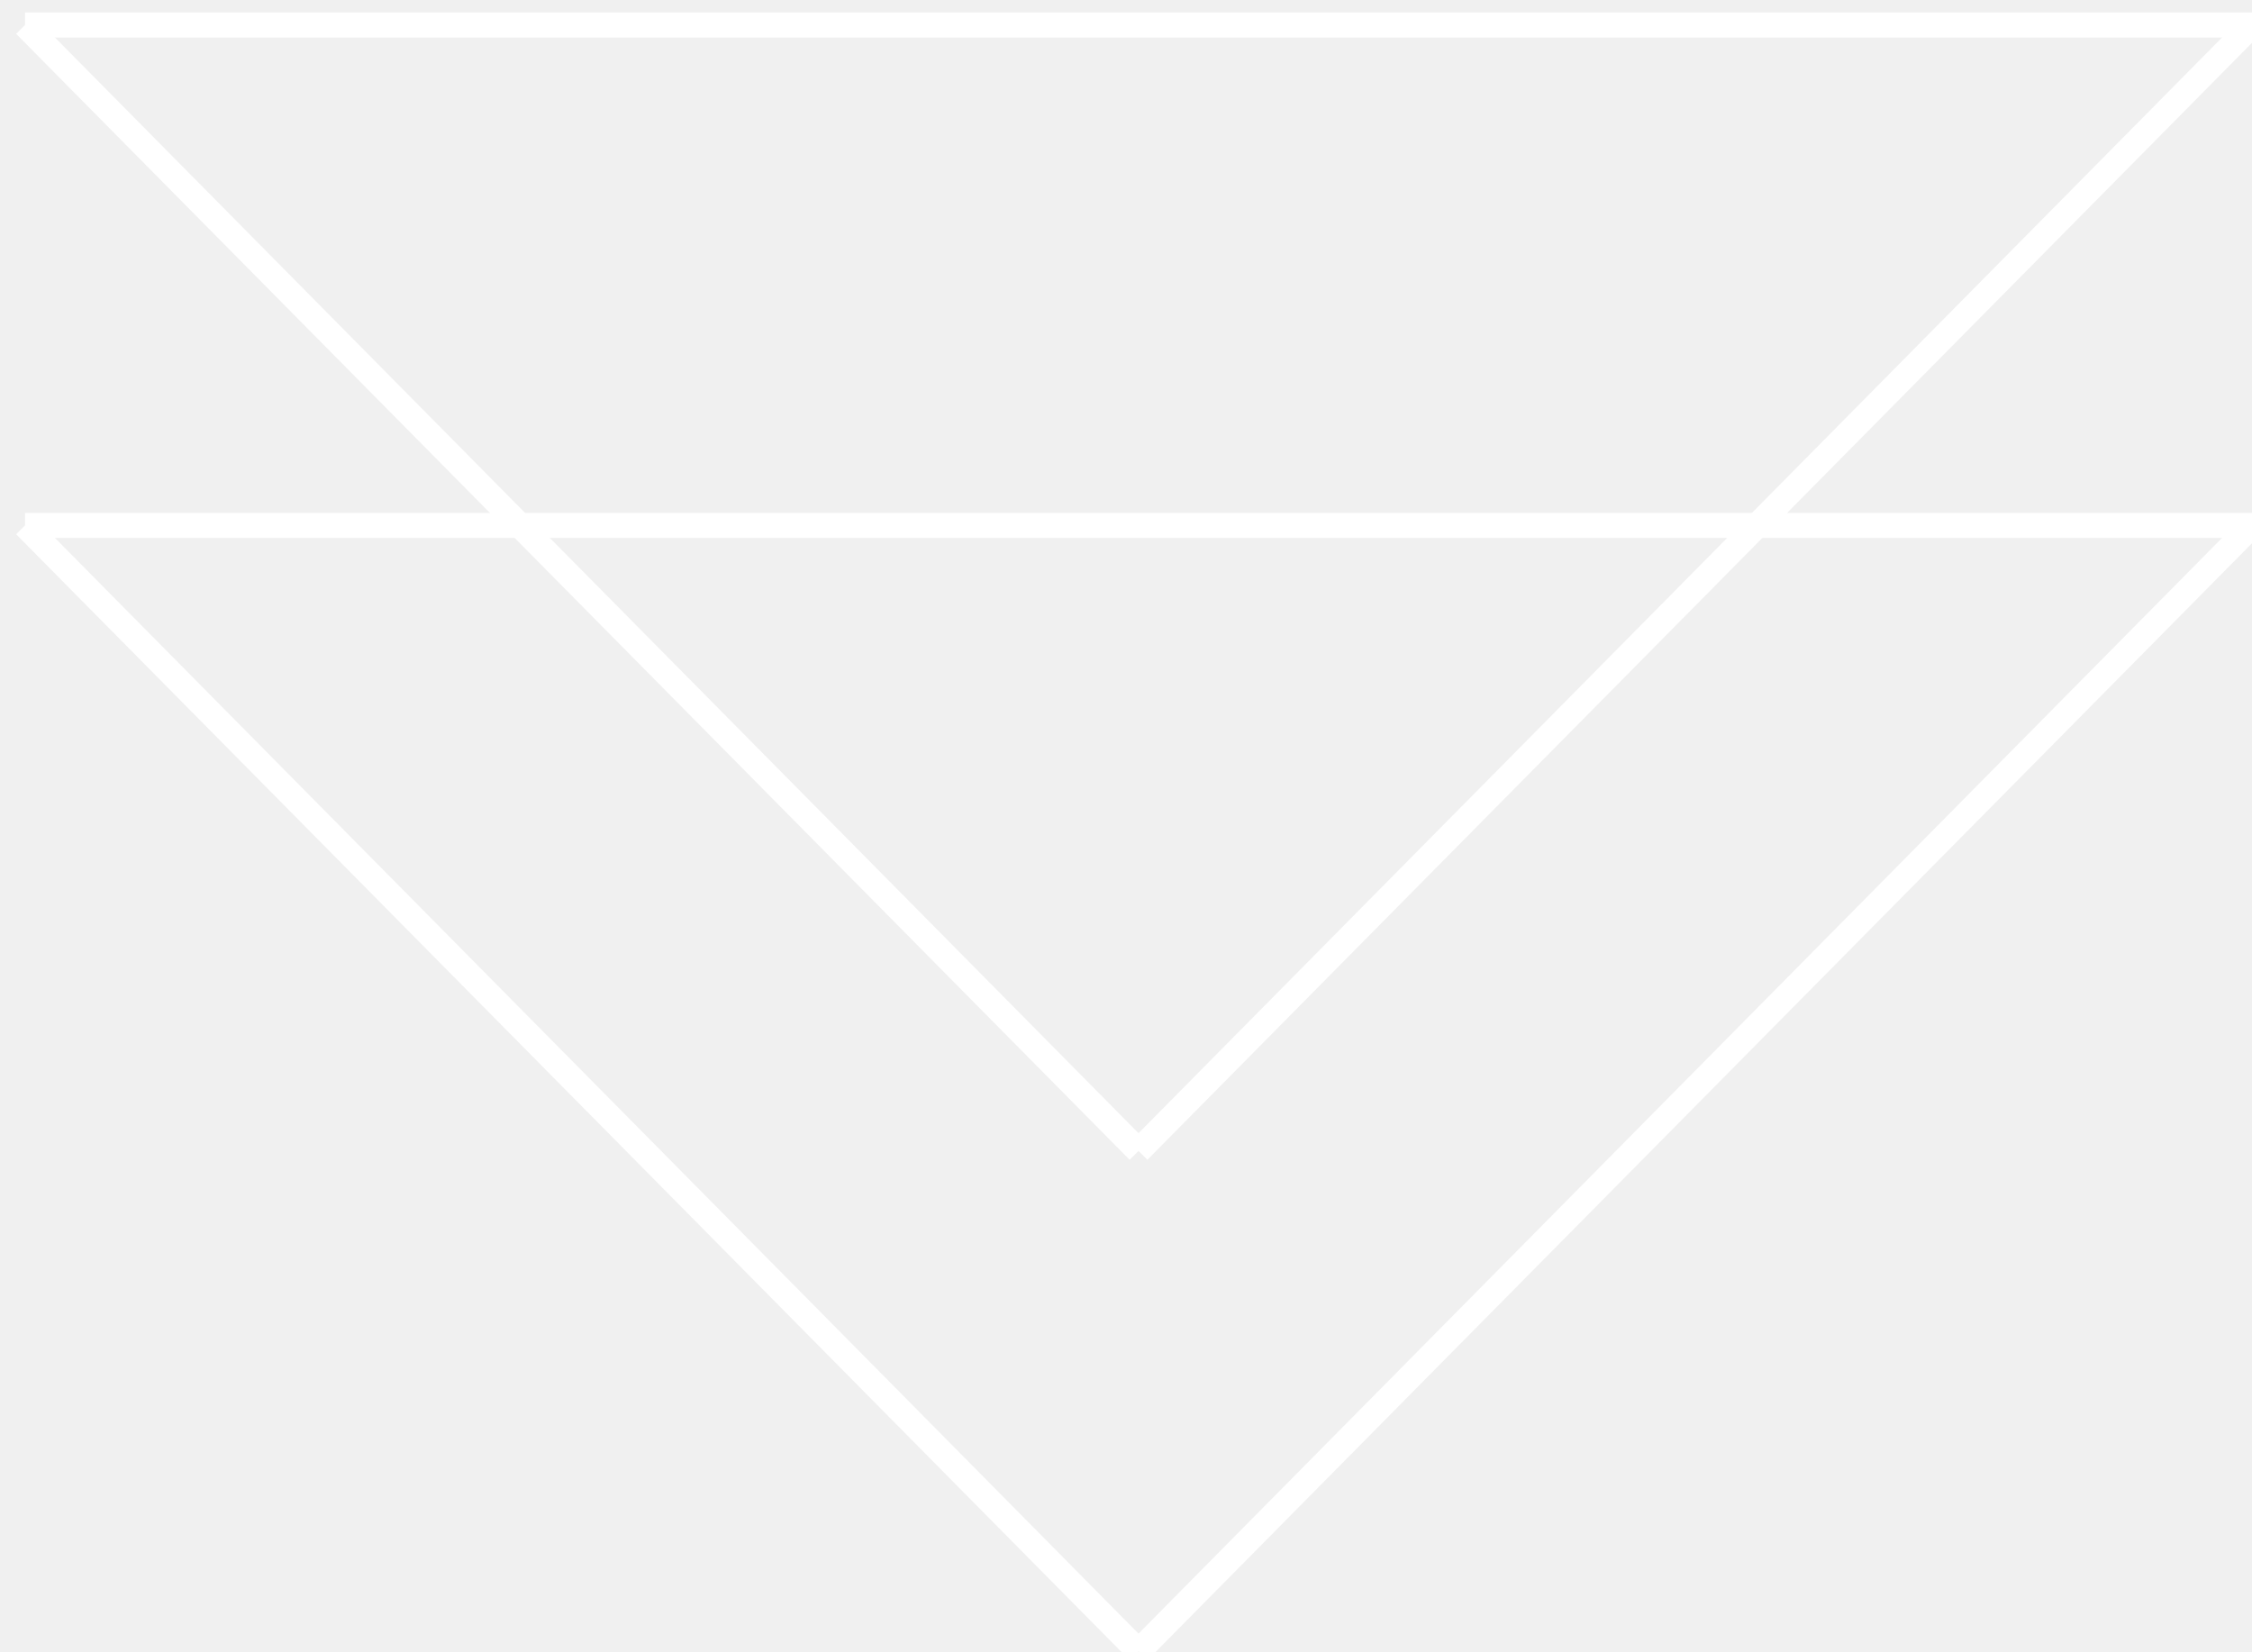
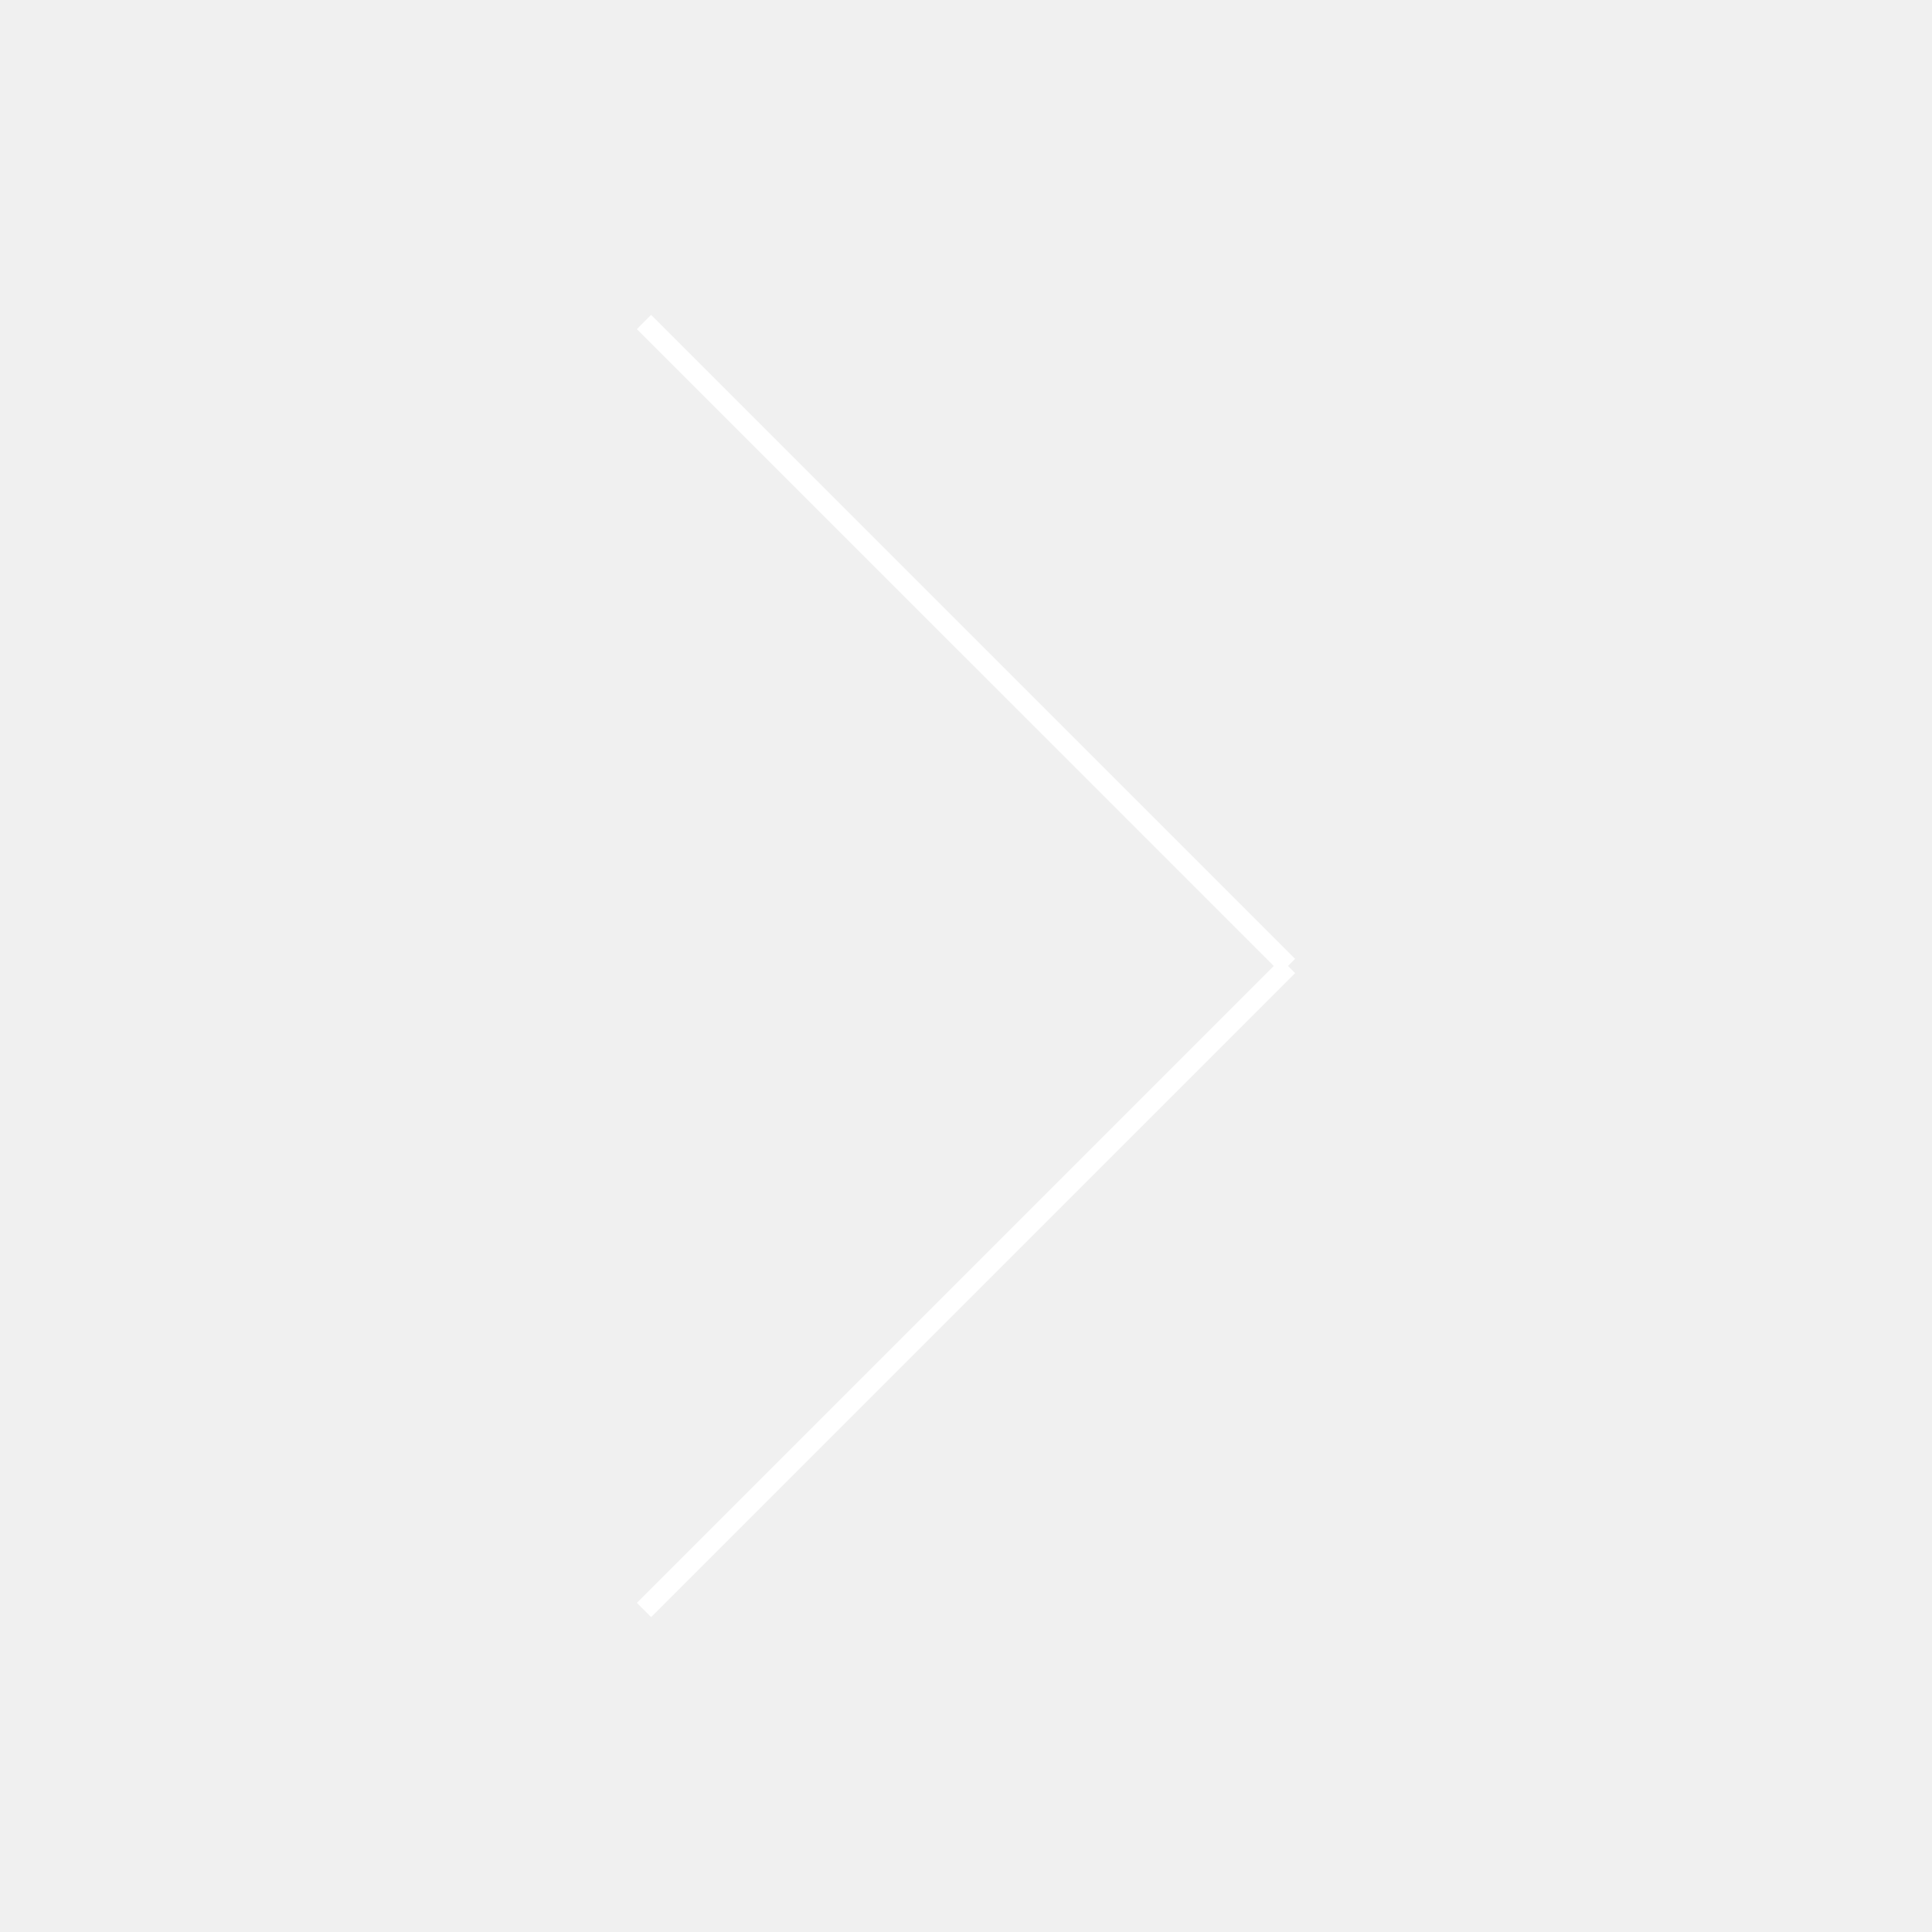
- <svg xmlns="http://www.w3.org/2000/svg" width="90px" height="66px" viewBox="0 0 90 66" zoomAndPan="disable">
-   <line x1="1" y1="1" x2="90" y2="1" style="stroke:#fff;stroke-width:1" />
-   <line x1="1" y1="1" x2="45.5" y2="46" style="stroke:#fff;stroke-width:1" />
-   <line x1="90" y1="1" x2="45.5" y2="46" style="stroke:#fff;stroke-width:1" />
-   <line x1="1" y1="21" x2="90" y2="21" style="stroke:#fff;stroke-width:1" />
-   <line x1="1" y1="21" x2="45.5" y2="66" style="stroke:#fff;stroke-width:1" />
-   <line x1="90" y1="21" x2="45.5" y2="66" style="stroke:#fff;stroke-width:1" />
+ <svg xmlns="http://www.w3.org/2000/svg" width="96px" height="96px" viewBox="0 0 96 96" zoomAndPan="disable">
+   <style>
+ 		line {
+ 			stroke: #fff;
+ 			stroke-width: 1px;
+ 		}
+ 	</style>
+   <line x1="32" y1="16" x2="64" y2="48" />
+   <line x1="32" y1="80" x2="64" y2="48" />
</svg>
